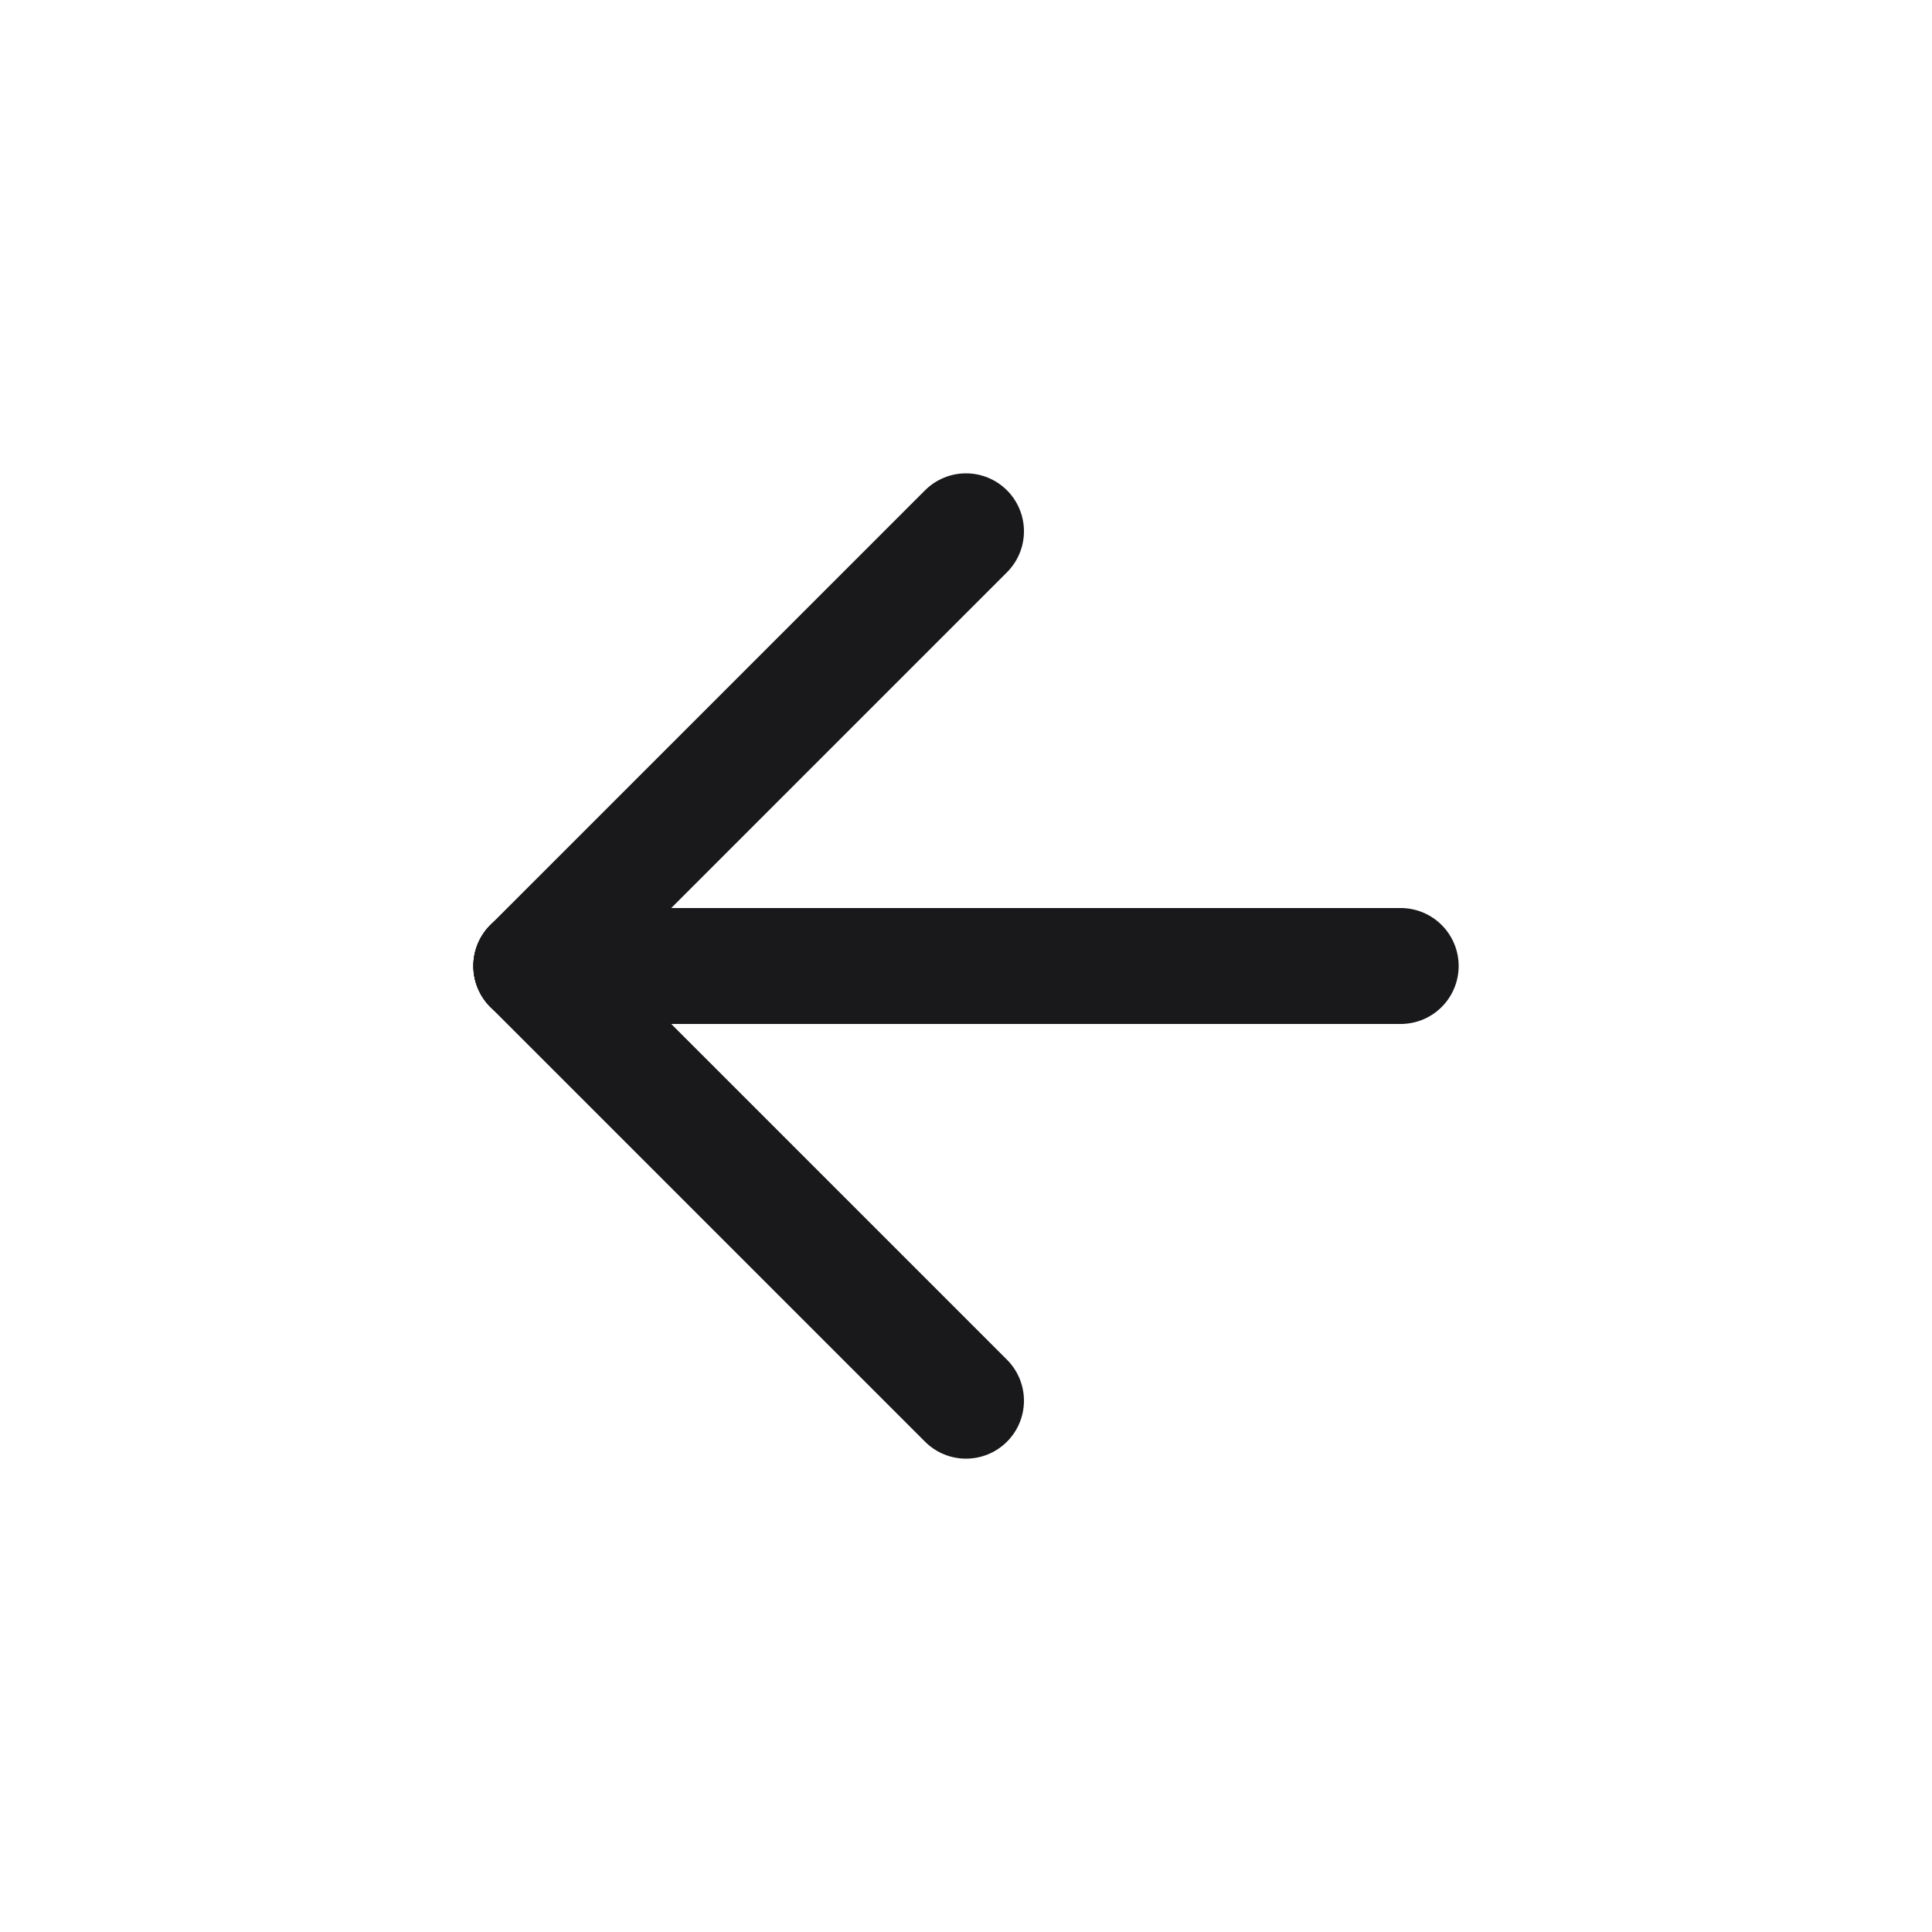
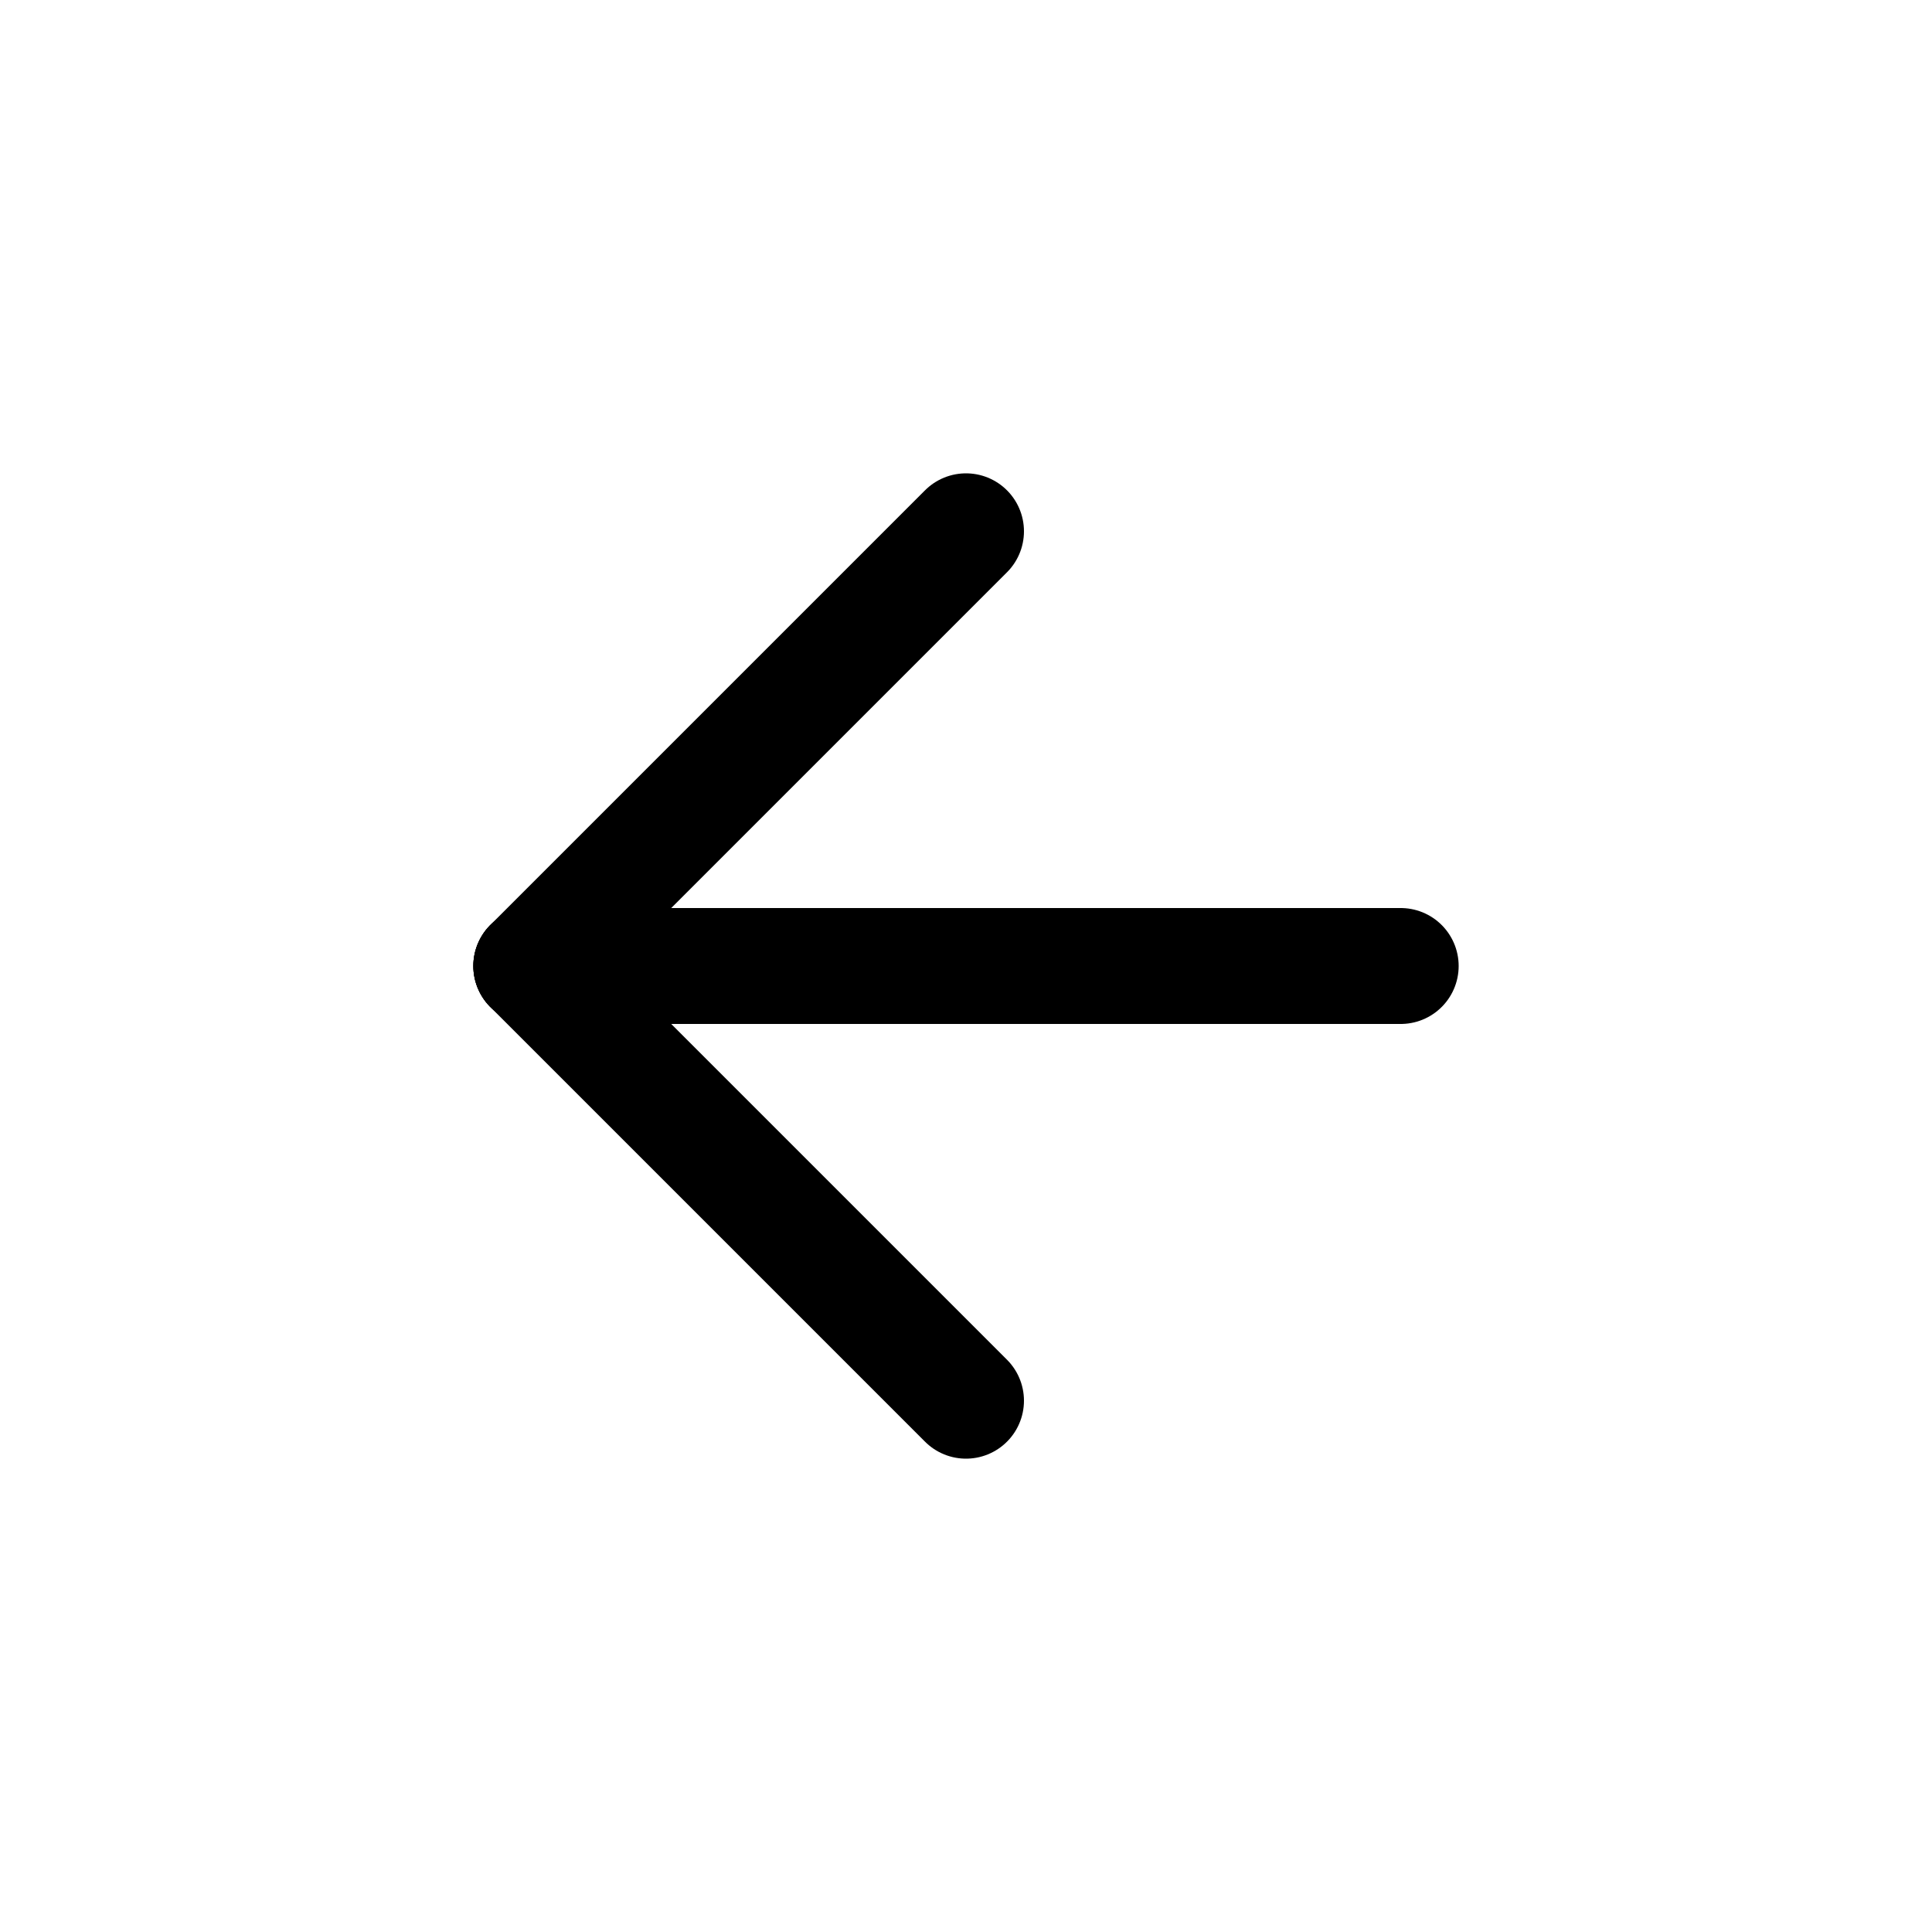
<svg xmlns="http://www.w3.org/2000/svg" width="20" height="20" viewBox="0 0 20 20" fill="none">
-   <path d="M14.5 10H5.5" stroke="#19191C" stroke-width="1.2" stroke-linecap="round" />
-   <path d="M10 5.5L5.5 10" stroke="#19191C" stroke-width="1.2" stroke-linecap="round" />
-   <path d="M10 14.5L5.5 10" stroke="#19191C" stroke-width="1.2" stroke-linecap="round" />
+   <path d="M14.5 10H5.5" stroke="currentColor" stroke-width="1.2" stroke-linecap="round" />
+   <path d="M10 5.5L5.5 10" stroke="currentColor" stroke-width="1.2" stroke-linecap="round" />
+   <path d="M10 14.5L5.5 10" stroke="currentColor" stroke-width="1.2" stroke-linecap="round" />
</svg>
